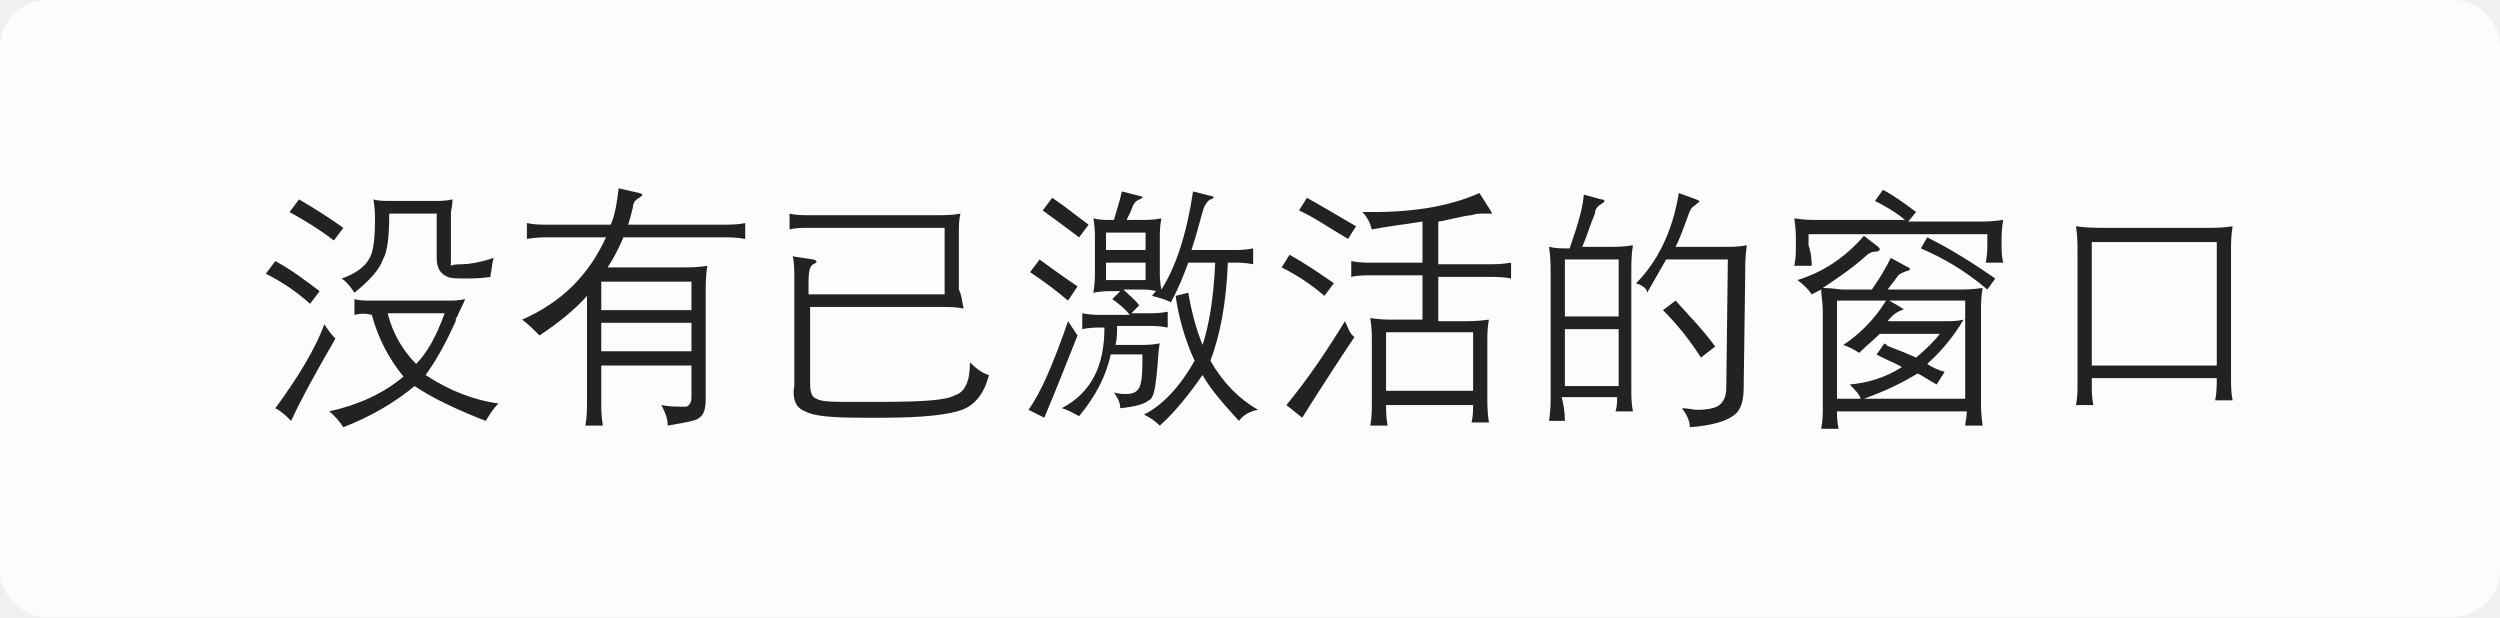
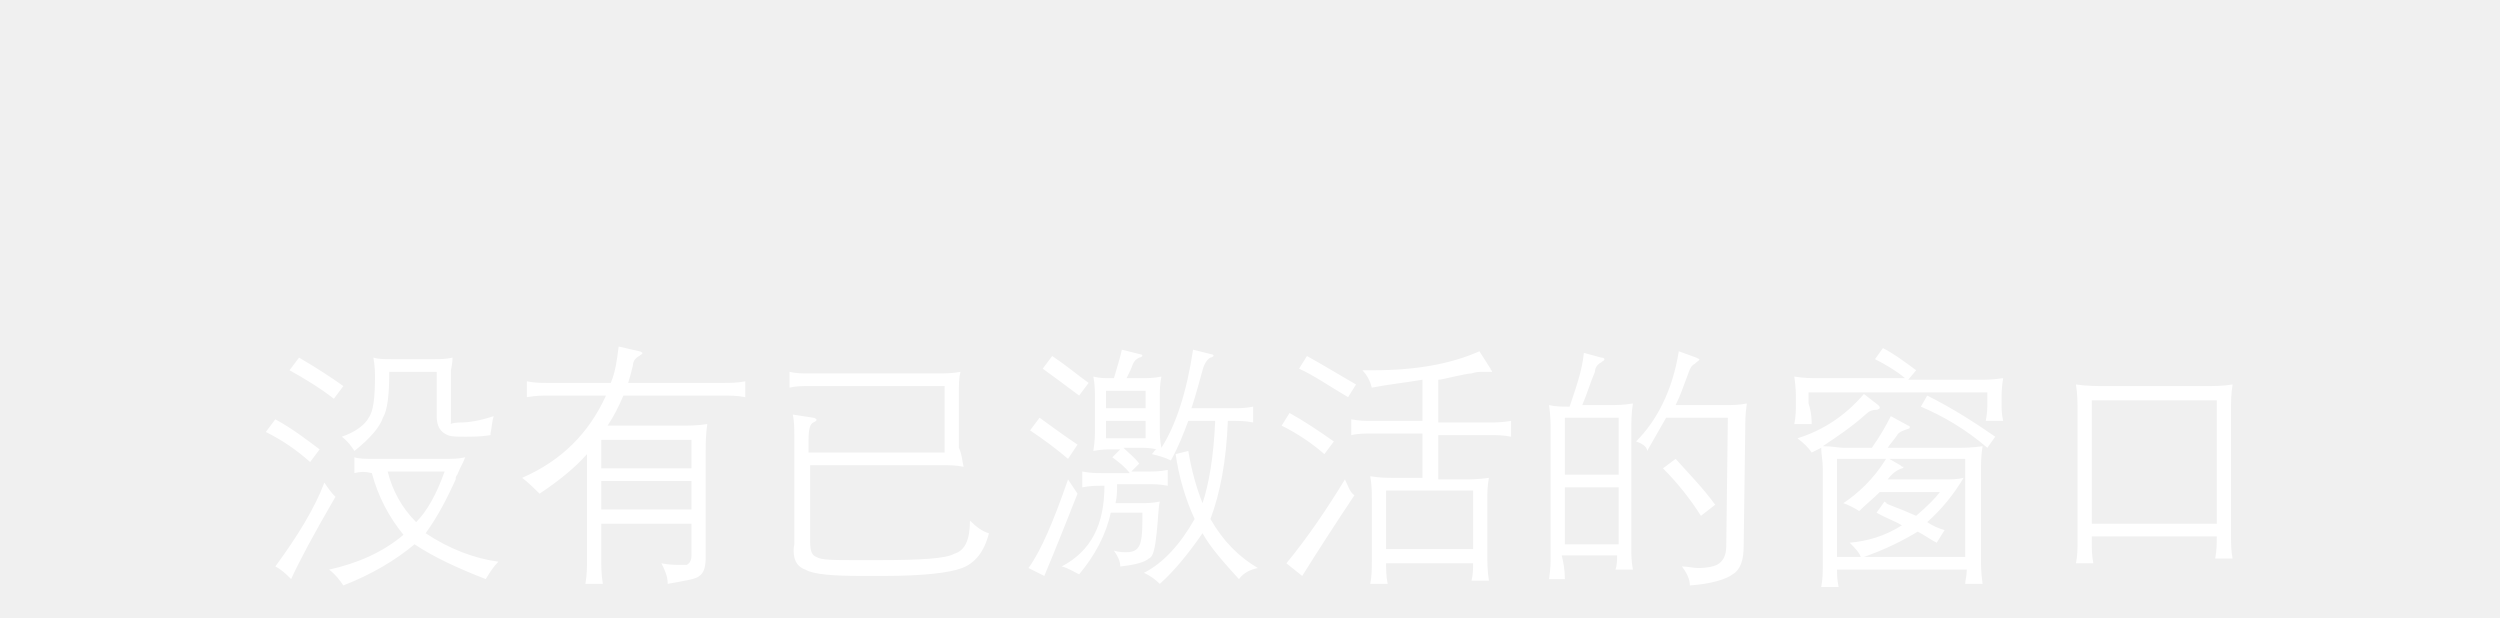
<svg xmlns="http://www.w3.org/2000/svg" width="158px" height="39px" viewBox="0 0 158 39" version="1.1">
-   <g id="Devices" stroke="none" stroke-width="1" fill="none" fill-rule="evenodd">
-     <g id="1.1-No-Active-Window" transform="translate(-213, -236)">
-       <g id="Group-5" transform="translate(60, 110)">
-         <g id="Group-1">
-           <g id="windows_bg">
-             <g id="Group-7" transform="translate(153, 126)">
-               <rect id="Rectangle" fill="#FFFFFF" opacity="0.8" x="0" y="0" width="158" height="39" rx="3" />
-               <path d="M16.8,17.3l0.6-0.8c1.1,0.6,2,1.3,2.8,1.9l-0.6,0.8C18.7,18.4,17.8,17.8,16.8,17.3z M17.4,25.8c1.4-1.9,2.5-3.7,3.1-5.3 c0.2,0.3,0.4,0.6,0.7,0.9c-1.4,2.4-2.3,4.1-2.8,5.2C18.1,26.3,17.8,26,17.4,25.8z M18.3,13.4l0.6-0.8c1.2,0.7,2.1,1.3,2.8,1.8 l-0.6,0.8C20.2,14.5,19.2,13.9,18.3,13.4z M22.4,19.9v-1c0.3,0.1,0.7,0.1,1.2,0.1h4.5c0.5,0,0.9,0,1.3-0.1 c-0.1,0.3-0.3,0.6-0.5,1.1c-0.1,0.1-0.1,0.2-0.1,0.3c-0.5,1.1-1.1,2.3-1.9,3.4c1.5,1,3.1,1.6,4.6,1.8c-0.3,0.3-0.5,0.6-0.8,1.1 c-1.8-0.7-3.3-1.4-4.5-2.2c-1.2,1-2.7,1.9-4.5,2.6c-0.2-0.3-0.5-0.7-0.9-1c1.8-0.4,3.4-1.1,4.7-2.2c-0.9-1.1-1.6-2.4-2-3.9 C23.1,19.8,22.8,19.8,22.4,19.9z M21.6,17.6c0.9-0.3,1.5-0.8,1.7-1.2c0.3-0.4,0.4-1.3,0.4-2.6c0-0.2,0-0.6-0.1-1.2 c0.3,0.1,0.7,0.1,1.2,0.1h2.6c0.4,0,0.8,0,1.2-0.1c0,0.1,0,0.3-0.1,0.8c0,0.2,0,0.3,0,0.4c0,1.5,0,2.3,0,2.3c0,0.1,0,0.1,0,0.2 c0,0.5,0,0.7-0.1,0.6c0-0.1,0.2-0.2,0.8-0.2c0.4,0,1.1-0.1,2-0.4c-0.1,0.3-0.1,0.6-0.2,1.1c0,0,0,0.1,0,0.1 c-0.6,0.1-1.2,0.1-1.6,0.1c-0.5,0-0.9,0-1.1-0.1c-0.5-0.2-0.7-0.6-0.7-1.2l0-2.8h-3c0,1.4-0.1,2.4-0.4,2.9 c-0.2,0.6-0.8,1.3-1.8,2.1C22.2,18.2,22,17.9,21.6,17.6z M26.3,23c0.7-0.7,1.3-1.8,1.8-3.2h-3.6C24.8,21,25.4,22.1,26.3,23z M33,20.2c2.5-1.1,4.2-2.8,5.3-5.2h-3.7c-0.3,0-0.7,0-1.3,0.1v-1c0.5,0.1,0.9,0.1,1.3,0.1h4c0.3-0.7,0.4-1.5,0.5-2.3 l1.3,0.3c0.1,0,0.2,0.1,0.2,0.1c0,0.1-0.1,0.1-0.2,0.2c-0.2,0.1-0.4,0.3-0.4,0.6c-0.1,0.4-0.2,0.8-0.3,1.1h6c0.4,0,0.9,0,1.4-0.1v1 c-0.5-0.1-1-0.1-1.4-0.1h-6.3c-0.3,0.7-0.6,1.3-1,1.9H43c0.5,0,1.1,0,1.7-0.1c-0.1,0.7-0.1,1.2-0.1,1.7v6.7c0,0.6-0.1,1-0.4,1.2 c-0.2,0.2-0.9,0.3-2,0.5c0-0.5-0.2-0.9-0.4-1.3c0.5,0.1,0.9,0.1,1.2,0.1c0.2,0,0.4,0,0.4,0c0.2-0.1,0.3-0.3,0.3-0.6v-2H38v2.3 c0,0.4,0,0.9,0.1,1.5H37c0.1-0.6,0.1-1.1,0.1-1.5v-6.7c-0.8,0.9-1.8,1.7-3,2.5C33.8,20.9,33.4,20.5,33,20.2z M38,17.8v1.8h5.7v-1.8 H38z M38,20.4v1.8h5.7v-1.8H38z M60.9,19.5c-0.5-0.1-0.9-0.1-1.4-0.1h-8.3v4.8c0,0.6,0.1,0.9,0.4,1c0.3,0.2,1.1,0.2,2.5,0.2h1.4c2.7,0,4.3-0.1,4.8-0.4 c0.7-0.2,1-0.9,1-2.1c0.4,0.4,0.8,0.7,1.2,0.8c-0.3,1.2-0.9,1.9-1.7,2.2c-0.8,0.3-2.4,0.5-5,0.5h-1.3c-1.9,0-3.1-0.1-3.6-0.4 c-0.3-0.1-0.5-0.3-0.6-0.5c-0.1-0.2-0.2-0.6-0.1-1.1v-6.9c0-0.4,0-0.9-0.1-1.3l1.3,0.2c0.1,0,0.2,0.1,0.2,0.1c0,0.1,0,0.1-0.2,0.2 c-0.2,0.1-0.3,0.4-0.3,1.1v0.8h8.6v-4.2h-8.6c-0.4,0-0.8,0-1.2,0.1v-1c0.4,0.1,0.8,0.1,1.2,0.1h8.2c0.4,0,0.9,0,1.4-0.1 c-0.1,0.4-0.1,0.8-0.1,1.4v3.4C60.8,18.7,60.8,19.1,60.9,19.5z M65,25.9c0.8-1.1,1.6-3,2.5-5.6l0.6,0.9c-0.6,1.5-1.3,3.3-2.1,5.2L65,25.9z M65.1,17.2l0.6-0.8c0.7,0.5,1.5,1.1,2.4,1.7 L67.5,19C66.8,18.4,66,17.8,65.1,17.2z M65.9,13.3l0.6-0.8c0.9,0.6,1.6,1.2,2.3,1.7l-0.6,0.8C67.4,14.4,66.6,13.8,65.9,13.3z  M69.8,20.7h-0.2c-0.3,0-0.7,0-1.2,0.1v-1c0.5,0.1,0.9,0.1,1.2,0.1h1.8c-0.3-0.4-0.7-0.7-1.1-1l0.5-0.5h-0.5c-0.3,0-0.7,0-1.2,0.1 c0.1-0.6,0.1-1.1,0.1-1.3v-2.1c0-0.3,0-0.8-0.1-1.3c0.4,0.1,0.7,0.1,1,0.1h0.3c0.2-0.7,0.4-1.3,0.5-1.8l1.2,0.3 c0.1,0,0.1,0.1,0.1,0.1c0,0-0.1,0.1-0.2,0.1c-0.2,0.1-0.3,0.2-0.4,0.4c-0.1,0.3-0.2,0.5-0.4,0.9h1c0.3,0,0.7,0,1.2-0.1 c-0.1,0.5-0.1,0.9-0.1,1.3v2.1c0,0.2,0,0.6,0.1,1.1c0.9-1.4,1.6-3.5,2-6.2l1.2,0.3c0.1,0,0.1,0.1,0.1,0.1c0,0-0.1,0.1-0.2,0.1 c-0.2,0.1-0.4,0.4-0.5,0.8c-0.2,0.7-0.4,1.5-0.7,2.4h2.7c0.3,0,0.7,0,1.2-0.1v1c-0.5-0.1-0.9-0.1-1.2-0.1h-0.4 c-0.1,2.6-0.5,4.6-1.1,6.2c0.8,1.4,1.8,2.4,3,3.1c-0.5,0.1-0.9,0.3-1.2,0.7c-1-1.1-1.8-2-2.3-2.9c-0.9,1.3-1.8,2.4-2.7,3.2 c-0.3-0.3-0.6-0.5-1-0.7c1.2-0.6,2.3-1.8,3.2-3.4c-0.6-1.3-1-2.7-1.2-4.1l0.8-0.2c0.2,1.2,0.5,2.3,0.9,3.3c0.4-1.2,0.7-2.9,0.8-5.2 h-1.7c-0.3,0.8-0.6,1.6-1.1,2.5c-0.4-0.2-0.8-0.3-1.2-0.4c0.1-0.1,0.2-0.3,0.3-0.3c-0.4-0.1-0.8-0.1-1-0.1H71c0.3,0.3,0.7,0.6,1,1 l-0.5,0.5h1.1c0.3,0,0.7,0,1.2-0.1v1c-0.5-0.1-0.9-0.1-1.2-0.1h-2c0,0.4,0,0.8-0.1,1.2h1.6c0.3,0,0.7,0,1.2-0.1 c-0.1,0.4-0.1,1.1-0.2,2c-0.1,0.9-0.2,1.5-0.5,1.6c-0.2,0.2-0.8,0.4-1.8,0.5c0-0.4-0.2-0.7-0.4-1c0.3,0.1,0.6,0.1,0.8,0.1 c0.5,0,0.8-0.2,0.9-0.7c0.1-0.4,0.1-1,0.1-1.8h-2c-0.3,1.4-1,2.7-2,3.9c-0.4-0.2-0.7-0.4-1.1-0.5C69,24.8,69.8,23.1,69.8,20.7z  M72.4,14.7h-2.5v1.1h2.5V14.7z M72.4,16.6h-2.5v1.1h2.5V16.6z M81,16.9l0.5-0.8c0.9,0.5,1.8,1.1,2.8,1.8l-0.6,0.8C82.9,18,82,17.4,81,16.9z M81.3,25.6c1.4-1.7,2.6-3.5,3.7-5.3 c0.2,0.4,0.3,0.8,0.6,1c-1.2,1.8-2.3,3.5-3.3,5.1L81.3,25.6z M82.1,13.3l0.5-0.8c0.9,0.5,1.9,1.1,3.1,1.8l-0.5,0.8 C84,14.4,83,13.7,82.1,13.3z M93.5,12.2l0.7,1.1c0,0.1,0.1,0.1,0.1,0.2c0,0,0,0,0,0c0,0,0,0-0.1,0c0,0-0.1,0-0.2,0 c-0.1,0-0.2,0-0.3,0c-0.2,0-0.4,0-0.7,0.1c-0.2,0-0.6,0.1-1.1,0.2c-0.5,0.1-0.8,0.2-1,0.2v2.7h3.3c0.3,0,0.7,0,1.3-0.1v1 c-0.5-0.1-0.9-0.1-1.3-0.1h-3.3v2.8h1.6c0.4,0,0.9,0,1.6-0.1C94,20.7,94,21.2,94,21.5v3.6c0,0.4,0,1,0.1,1.6H93 c0.1-0.4,0.1-0.8,0.1-1.1h-5.5c0,0.3,0,0.8,0.1,1.3h-1.1c0.1-0.5,0.1-1,0.1-1.4v-4c0-0.4,0-0.8-0.1-1.4c0.6,0.1,1.1,0.1,1.5,0.1 h1.8v-2.8h-3.3c-0.3,0-0.8,0-1.2,0.1v-1c0.5,0.1,0.9,0.1,1.2,0.1h3.3v-2.6c-1.2,0.2-2.2,0.3-3.2,0.5c-0.1-0.4-0.3-0.8-0.6-1.1 c0.2,0,0.4,0,0.7,0C89.5,13.4,91.7,13,93.5,12.2z M87.6,21v3.7h5.5V21H87.6z M98.9,26.6h-1c0.1-0.7,0.1-1.1,0.1-1.4v-8c0-0.4,0-0.9-0.1-1.6c0.4,0.1,0.8,0.1,1.3,0.1c0.4-1.2,0.8-2.3,0.9-3.4l1.1,0.3 c0.2,0,0.2,0.1,0.2,0.1c0,0.1-0.1,0.1-0.2,0.2c-0.2,0.1-0.4,0.3-0.4,0.6c-0.3,0.7-0.5,1.4-0.8,2.1h1.7c0.5,0,0.9,0,1.5-0.1 c-0.1,0.6-0.1,1.2-0.1,1.6v7.6c0,0.3,0,0.8,0.1,1.3h-1.1c0.1-0.3,0.1-0.6,0.1-0.9h-3.5C98.8,25.5,98.9,26,98.9,26.6z M98.9,16.4V20 h3.4v-3.6H98.9z M98.9,20.8v3.6h3.4v-3.6H98.9z M103.4,17.9c1.3-1.3,2.3-3.2,2.7-5.7l1.1,0.4c0.2,0.1,0.2,0.1,0.2,0.1 c0,0.1-0.1,0.1-0.3,0.3c-0.2,0.1-0.3,0.3-0.4,0.6c-0.3,0.8-0.5,1.4-0.8,2h3.2c0.4,0,0.8,0,1.3-0.1c-0.1,0.7-0.1,1.2-0.1,1.6 l-0.1,7.4c0,0.9-0.2,1.5-0.7,1.8c-0.4,0.3-1.3,0.6-2.7,0.7c0-0.4-0.2-0.8-0.5-1.2c0.4,0,0.7,0.1,1,0.1c0.6,0,1-0.1,1.2-0.2 c0.4-0.2,0.6-0.6,0.6-1.2l0.1-8.1h-3.9c-0.4,0.7-0.8,1.4-1.2,2.1C104.1,18.2,103.7,18,103.4,17.9z M105.1,19.6l0.8-0.6 c0.8,0.9,1.7,1.8,2.5,2.9l-0.9,0.7C106.8,21.5,106,20.5,105.1,19.6z M114.5,16.8h-1.1c0.1-0.5,0.1-0.9,0.1-1.3v-0.3c0-0.3,0-0.7-0.1-1.4c0.6,0.1,1.1,0.1,1.5,0.1h5.5c-0.6-0.5-1.3-0.9-1.9-1.2 l0.5-0.7c0.6,0.3,1.3,0.8,2.1,1.4l-0.5,0.6h4.6c0.3,0,0.7,0,1.4-0.1c-0.1,0.6-0.1,1-0.1,1.3v0.3c0,0.3,0,0.7,0.1,1.1h-1.1 c0.1-0.5,0.1-0.9,0.1-1.1v-0.7h-11.3v0.7C114.4,15.8,114.5,16.2,114.5,16.8z M115.1,18.3c-0.2,0.1-0.4,0.2-0.6,0.3 c-0.2-0.3-0.5-0.6-0.9-0.9c1.6-0.5,3-1.4,4.2-2.8l0.9,0.7c0.1,0.1,0.1,0.1,0.1,0.2c0,0-0.1,0.1-0.2,0.1c-0.3,0-0.5,0.1-0.7,0.3 c-0.9,0.8-1.8,1.4-2.7,2c0.6,0,1,0.1,1.3,0.1h1.8c0.5-0.7,0.9-1.4,1.2-2l1.1,0.6c0.1,0,0.1,0.1,0.1,0.1s0,0.1-0.1,0.1 c-0.3,0.1-0.6,0.2-0.7,0.4c-0.2,0.3-0.4,0.5-0.6,0.8h4.5c0.3,0,0.8,0,1.5-0.1c-0.1,0.6-0.1,1.1-0.1,1.4v5.9c0,0.2,0,0.7,0.1,1.4 h-1.1c0-0.2,0.1-0.5,0.1-0.9h-8.2c0,0.3,0,0.6,0.1,1.1h-1.1c0.1-0.5,0.1-1,0.1-1.3v-6.2C115.2,19.1,115.1,18.7,115.1,18.3z  M119.2,19h-3.1v6.2h1.5c-0.1-0.3-0.4-0.6-0.7-0.9c1.1-0.1,2.2-0.4,3.3-1.1c-0.5-0.3-1.1-0.5-1.6-0.8l0.5-0.7 c0.1,0.1,0.2,0.1,0.2,0.1h0c0,0,0,0,0,0c0,0,0,0-0.1,0c0.1,0.1,0.8,0.3,1.9,0.8c0.7-0.6,1.2-1.1,1.5-1.5h-3.8 c-0.4,0.4-0.9,0.8-1.3,1.2c-0.3-0.2-0.7-0.4-1-0.5C117.4,21.2,118.4,20.3,119.2,19z M117.8,25.2h6.4V19h-4.8l0.7,0.4 c0.1,0.1,0.1,0.1,0.2,0.1c0,0,0,0.1-0.1,0.1c-0.3,0.1-0.6,0.3-0.9,0.7h3.6c0.4,0,0.8,0,1.2-0.1c-0.6,1-1.3,1.9-2.3,2.8 c0.3,0.2,0.7,0.4,1.1,0.5l-0.5,0.8c-0.4-0.2-0.8-0.5-1.2-0.7C120.2,24.2,119.2,24.7,117.8,25.2z M121.4,15.7l0.4-0.7 c1.6,0.8,3,1.7,4.3,2.6l-0.5,0.7C124.2,17.1,122.8,16.3,121.4,15.7z M131.2,14.3c0.7,0.1,1.3,0.1,1.8,0.1h6.4c0.5,0,1.1,0,1.7-0.1c-0.1,0.6-0.1,1.1-0.1,1.6v7.9c0,0.5,0,1,0.1,1.5H140 c0.1-0.5,0.1-1,0.1-1.4h-7.9v0.3c0,0.5,0,0.9,0.1,1.4h-1.1c0.1-0.5,0.1-0.9,0.1-1.4v-8.2C131.3,15.5,131.3,14.9,131.2,14.3z  M132.2,15.3v7.8h7.9v-7.8H132.2z" id="Noactivewindow" fill="#222222" fill-rule="nonzero" />
-             </g>
-           </g>
-         </g>
-       </g>
-     </g>
+   <g id="no_active_window" clip-path="url(#clip-no_active_window)">
+     <path id="Windowcontrols" d="M16.8,17.3l0.6-0.8c1.1,0.6,2,1.3,2.8,1.9l-0.6,0.8C18.7,18.4,17.8,17.8,16.8,17.3z M17.4,25.8c1.4-1.9,2.5-3.7,3.1-5.3 c0.2,0.3,0.4,0.6,0.7,0.9c-1.4,2.4-2.3,4.1-2.8,5.2C18.1,26.3,17.8,26,17.4,25.8z M18.3,13.4l0.6-0.8c1.2,0.7,2.1,1.3,2.8,1.8 l-0.6,0.8C20.2,14.5,19.2,13.9,18.3,13.4z M22.4,19.9v-1c0.3,0.1,0.7,0.1,1.2,0.1h4.5c0.5,0,0.9,0,1.3-0.1 c-0.1,0.3-0.3,0.6-0.5,1.1c-0.1,0.1-0.1,0.2-0.1,0.3c-0.5,1.1-1.1,2.3-1.9,3.4c1.5,1,3.1,1.6,4.6,1.8c-0.3,0.3-0.5,0.6-0.8,1.1 c-1.8-0.7-3.3-1.4-4.5-2.2c-1.2,1-2.7,1.9-4.5,2.6c-0.2-0.3-0.5-0.7-0.9-1c1.8-0.4,3.4-1.1,4.7-2.2c-0.9-1.1-1.6-2.4-2-3.9 C23.1,19.8,22.8,19.8,22.4,19.9z M21.6,17.6c0.9-0.3,1.5-0.8,1.7-1.2c0.3-0.4,0.4-1.3,0.4-2.6c0-0.2,0-0.6-0.1-1.2 c0.3,0.1,0.7,0.1,1.2,0.1h2.6c0.4,0,0.8,0,1.2-0.1c0,0.1,0,0.3-0.1,0.8c0,0.2,0,0.3,0,0.4c0,1.5,0,2.3,0,2.3c0,0.1,0,0.1,0,0.2 c0,0.5,0,0.7-0.1,0.6c0-0.1,0.2-0.2,0.8-0.2c0.4,0,1.1-0.1,2-0.4c-0.1,0.3-0.1,0.6-0.2,1.1c0,0,0,0.1,0,0.1 c-0.6,0.1-1.2,0.1-1.6,0.1c-0.5,0-0.9,0-1.1-0.1c-0.5-0.2-0.7-0.6-0.7-1.2l0-2.8h-3c0,1.4-0.1,2.4-0.4,2.9 c-0.2,0.6-0.8,1.3-1.8,2.1C22.2,18.2,22,17.9,21.6,17.6z M26.3,23c0.7-0.7,1.3-1.8,1.8-3.2h-3.6C24.8,21,25.4,22.1,26.3,23z M33,20.2c2.5-1.1,4.2-2.8,5.3-5.2h-3.7c-0.3,0-0.7,0-1.3,0.1v-1c0.5,0.1,0.9,0.1,1.3,0.1h4c0.3-0.7,0.4-1.5,0.5-2.3 l1.3,0.3c0.1,0,0.2,0.1,0.2,0.1c0,0.1-0.1,0.1-0.2,0.2c-0.2,0.1-0.4,0.3-0.4,0.6c-0.1,0.4-0.2,0.8-0.3,1.1h6c0.4,0,0.9,0,1.4-0.1v1 c-0.5-0.1-1-0.1-1.4-0.1h-6.3c-0.3,0.7-0.6,1.3-1,1.9H43c0.5,0,1.1,0,1.7-0.1c-0.1,0.7-0.1,1.2-0.1,1.7v6.7c0,0.6-0.1,1-0.4,1.2 c-0.2,0.2-0.9,0.3-2,0.5c0-0.5-0.2-0.9-0.4-1.3c0.5,0.1,0.9,0.1,1.2,0.1c0.2,0,0.4,0,0.4,0c0.2-0.1,0.3-0.3,0.3-0.6v-2H38v2.3 c0,0.4,0,0.9,0.1,1.5H37c0.1-0.6,0.1-1.1,0.1-1.5v-6.7c-0.8,0.9-1.8,1.7-3,2.5C33.8,20.9,33.4,20.5,33,20.2z M38,17.8v1.8h5.7v-1.8 H38z M38,20.4v1.8h5.7v-1.8H38z M60.9,19.5c-0.5-0.1-0.9-0.1-1.4-0.1h-8.3v4.8c0,0.6,0.1,0.9,0.4,1c0.3,0.2,1.1,0.2,2.5,0.2h1.4c2.7,0,4.3-0.1,4.8-0.4 c0.7-0.2,1-0.9,1-2.1c0.4,0.4,0.8,0.7,1.2,0.8c-0.3,1.2-0.9,1.9-1.7,2.2c-0.8,0.3-2.4,0.5-5,0.5h-1.3c-1.9,0-3.1-0.1-3.6-0.4 c-0.3-0.1-0.5-0.3-0.6-0.5c-0.1-0.2-0.2-0.6-0.1-1.1v-6.9c0-0.4,0-0.9-0.1-1.3l1.3,0.2c0.1,0,0.2,0.1,0.2,0.1c0,0.1,0,0.1-0.2,0.2 c-0.2,0.1-0.3,0.4-0.3,1.1v0.8h8.6v-4.2h-8.6c-0.4,0-0.8,0-1.2,0.1v-1c0.4,0.1,0.8,0.1,1.2,0.1h8.2c0.4,0,0.9,0,1.4-0.1 c-0.1,0.4-0.1,0.8-0.1,1.4v3.4C60.8,18.7,60.8,19.1,60.9,19.5z M65,25.9c0.8-1.1,1.6-3,2.5-5.6l0.6,0.9c-0.6,1.5-1.3,3.3-2.1,5.2L65,25.9z M65.1,17.2l0.6-0.8c0.7,0.5,1.5,1.1,2.4,1.7 L67.5,19C66.8,18.4,66,17.8,65.1,17.2z M65.9,13.3l0.6-0.8c0.9,0.6,1.6,1.2,2.3,1.7l-0.6,0.8C67.4,14.4,66.6,13.8,65.9,13.3z  M69.8,20.7h-0.2c-0.3,0-0.7,0-1.2,0.1v-1c0.5,0.1,0.9,0.1,1.2,0.1h1.8c-0.3-0.4-0.7-0.7-1.1-1l0.5-0.5h-0.5c-0.3,0-0.7,0-1.2,0.1 c0.1-0.6,0.1-1.1,0.1-1.3v-2.1c0-0.3,0-0.8-0.1-1.3c0.4,0.1,0.7,0.1,1,0.1h0.3c0.2-0.7,0.4-1.3,0.5-1.8l1.2,0.3 c0.1,0,0.1,0.1,0.1,0.1c0,0-0.1,0.1-0.2,0.1c-0.2,0.1-0.3,0.2-0.4,0.4c-0.1,0.3-0.2,0.5-0.4,0.9h1c0.3,0,0.7,0,1.2-0.1 c-0.1,0.5-0.1,0.9-0.1,1.3v2.1c0,0.2,0,0.6,0.1,1.1c0.9-1.4,1.6-3.5,2-6.2l1.2,0.3c0.1,0,0.1,0.1,0.1,0.1c0,0-0.1,0.1-0.2,0.1 c-0.2,0.1-0.4,0.4-0.5,0.8c-0.2,0.7-0.4,1.5-0.7,2.4h2.7c0.3,0,0.7,0,1.2-0.1v1c-0.5-0.1-0.9-0.1-1.2-0.1h-0.4 c-0.1,2.6-0.5,4.6-1.1,6.2c0.8,1.4,1.8,2.4,3,3.1c-0.5,0.1-0.9,0.3-1.2,0.7c-1-1.1-1.8-2-2.3-2.9c-0.9,1.3-1.8,2.4-2.7,3.2 c-0.3-0.3-0.6-0.5-1-0.7c1.2-0.6,2.3-1.8,3.2-3.4c-0.6-1.3-1-2.7-1.2-4.1l0.8-0.2c0.2,1.2,0.5,2.3,0.9,3.3c0.4-1.2,0.7-2.9,0.8-5.2 h-1.7c-0.3,0.8-0.6,1.6-1.1,2.5c-0.4-0.2-0.8-0.3-1.2-0.4c0.1-0.1,0.2-0.3,0.3-0.3c-0.4-0.1-0.8-0.1-1-0.1H71c0.3,0.3,0.7,0.6,1,1 l-0.5,0.5h1.1c0.3,0,0.7,0,1.2-0.1v1c-0.5-0.1-0.9-0.1-1.2-0.1h-2c0,0.4,0,0.8-0.1,1.2h1.6c0.3,0,0.7,0,1.2-0.1 c-0.1,0.4-0.1,1.1-0.2,2c-0.1,0.9-0.2,1.5-0.5,1.6c-0.2,0.2-0.8,0.4-1.8,0.5c0-0.4-0.2-0.7-0.4-1c0.3,0.1,0.6,0.1,0.8,0.1 c0.5,0,0.8-0.2,0.9-0.7c0.1-0.4,0.1-1,0.1-1.8h-2c-0.3,1.4-1,2.7-2,3.9c-0.4-0.2-0.7-0.4-1.1-0.5C69,24.8,69.8,23.1,69.8,20.7z  M72.4,14.7h-2.5v1.1h2.5V14.7z M72.4,16.6h-2.5v1.1h2.5V16.6z M81,16.9l0.5-0.8c0.9,0.5,1.8,1.1,2.8,1.8l-0.6,0.8C82.9,18,82,17.4,81,16.9z M81.3,25.6c1.4-1.7,2.6-3.5,3.7-5.3 c0.2,0.4,0.3,0.8,0.6,1c-1.2,1.8-2.3,3.5-3.3,5.1L81.3,25.6z M82.1,13.3l0.5-0.8c0.9,0.5,1.9,1.1,3.1,1.8l-0.5,0.8 C84,14.4,83,13.7,82.1,13.3z M93.5,12.2l0.7,1.1c0,0.1,0.1,0.1,0.1,0.2c0,0,0,0,0,0c0,0,0,0-0.1,0c0,0-0.1,0-0.2,0 c-0.1,0-0.2,0-0.3,0c-0.2,0-0.4,0-0.7,0.1c-0.2,0-0.6,0.1-1.1,0.2c-0.5,0.1-0.8,0.2-1,0.2v2.7h3.3c0.3,0,0.7,0,1.3-0.1v1 c-0.5-0.1-0.9-0.1-1.3-0.1h-3.3v2.8h1.6c0.4,0,0.9,0,1.6-0.1C94,20.7,94,21.2,94,21.5v3.6c0,0.4,0,1,0.1,1.6H93 c0.1-0.4,0.1-0.8,0.1-1.1h-5.5c0,0.3,0,0.8,0.1,1.3h-1.1c0.1-0.5,0.1-1,0.1-1.4v-4c0-0.4,0-0.8-0.1-1.4c0.6,0.1,1.1,0.1,1.5,0.1 h1.8v-2.8h-3.3c-0.3,0-0.8,0-1.2,0.1v-1c0.5,0.1,0.9,0.1,1.2,0.1h3.3v-2.6c-1.2,0.2-2.2,0.3-3.2,0.5c-0.1-0.4-0.3-0.8-0.6-1.1 c0.2,0,0.4,0,0.7,0C89.5,13.4,91.7,13,93.5,12.2z M87.6,21v3.7h5.5V21H87.6z M98.9,26.6h-1c0.1-0.7,0.1-1.1,0.1-1.4v-8c0-0.4,0-0.9-0.1-1.6c0.4,0.1,0.8,0.1,1.3,0.1c0.4-1.2,0.8-2.3,0.9-3.4l1.1,0.3 c0.2,0,0.2,0.1,0.2,0.1c0,0.1-0.1,0.1-0.2,0.2c-0.2,0.1-0.4,0.3-0.4,0.6c-0.3,0.7-0.5,1.4-0.8,2.1h1.7c0.5,0,0.9,0,1.5-0.1 c-0.1,0.6-0.1,1.2-0.1,1.6v7.6c0,0.3,0,0.8,0.1,1.3h-1.1c0.1-0.3,0.1-0.6,0.1-0.9h-3.5C98.8,25.5,98.9,26,98.9,26.6z M98.9,16.4V20 h3.4v-3.6H98.9z M98.9,20.8v3.6h3.4v-3.6H98.9z M103.4,17.9c1.3-1.3,2.3-3.2,2.7-5.7l1.1,0.4c0.2,0.1,0.2,0.1,0.2,0.1 c0,0.1-0.1,0.1-0.3,0.3c-0.2,0.1-0.3,0.3-0.4,0.6c-0.3,0.8-0.5,1.4-0.8,2h3.2c0.4,0,0.8,0,1.3-0.1c-0.1,0.7-0.1,1.2-0.1,1.6 l-0.1,7.4c0,0.9-0.2,1.5-0.7,1.8c-0.4,0.3-1.3,0.6-2.7,0.7c0-0.4-0.2-0.8-0.5-1.2c0.4,0,0.7,0.1,1,0.1c0.6,0,1-0.1,1.2-0.2 c0.4-0.2,0.6-0.6,0.6-1.2l0.1-8.1h-3.9c-0.4,0.7-0.8,1.4-1.2,2.1C104.1,18.2,103.7,18,103.4,17.9z M105.1,19.6l0.8-0.6 c0.8,0.9,1.7,1.8,2.5,2.9l-0.9,0.7C106.8,21.5,106,20.5,105.1,19.6z M114.5,16.8h-1.1c0.1-0.5,0.1-0.9,0.1-1.3v-0.3c0-0.3,0-0.7-0.1-1.4c0.6,0.1,1.1,0.1,1.5,0.1h5.5c-0.6-0.5-1.3-0.9-1.9-1.2 l0.5-0.7c0.6,0.3,1.3,0.8,2.1,1.4l-0.5,0.6h4.6c0.3,0,0.7,0,1.4-0.1c-0.1,0.6-0.1,1-0.1,1.3v0.3c0,0.3,0,0.7,0.1,1.1h-1.1 c0.1-0.5,0.1-0.9,0.1-1.1v-0.7h-11.3v0.7C114.4,15.8,114.5,16.2,114.5,16.8z M115.1,18.3c-0.2,0.1-0.4,0.2-0.6,0.3 c-0.2-0.3-0.5-0.6-0.9-0.9c1.6-0.5,3-1.4,4.2-2.8l0.9,0.7c0.1,0.1,0.1,0.1,0.1,0.2c0,0-0.1,0.1-0.2,0.1c-0.3,0-0.5,0.1-0.7,0.3 c-0.9,0.8-1.8,1.4-2.7,2c0.6,0,1,0.1,1.3,0.1h1.8c0.5-0.7,0.9-1.4,1.2-2l1.1,0.6c0.1,0,0.1,0.1,0.1,0.1s0,0.1-0.1,0.1 c-0.3,0.1-0.6,0.2-0.7,0.4c-0.2,0.3-0.4,0.5-0.6,0.8h4.5c0.3,0,0.8,0,1.5-0.1c-0.1,0.6-0.1,1.1-0.1,1.4v5.9c0,0.2,0,0.7,0.1,1.4 h-1.1c0-0.2,0.1-0.5,0.1-0.9h-8.2c0,0.3,0,0.6,0.1,1.1h-1.1c0.1-0.5,0.1-1,0.1-1.3v-6.2C115.2,19.1,115.1,18.7,115.1,18.3z  M119.2,19h-3.1v6.2h1.5c-0.1-0.3-0.4-0.6-0.7-0.9c1.1-0.1,2.2-0.4,3.3-1.1c-0.5-0.3-1.1-0.5-1.6-0.8l0.5-0.7 c0.1,0.1,0.2,0.1,0.2,0.1h0c0,0,0,0,0,0c0,0,0,0-0.1,0c0.1,0.1,0.8,0.3,1.9,0.8c0.7-0.6,1.2-1.1,1.5-1.5h-3.8 c-0.4,0.4-0.9,0.8-1.3,1.2c-0.3-0.2-0.7-0.4-1-0.5C117.4,21.2,118.4,20.3,119.2,19z M117.8,25.2h6.4V19h-4.8l0.7,0.4 c0.1,0.1,0.1,0.1,0.2,0.1c0,0,0,0.1-0.1,0.1c-0.3,0.1-0.6,0.3-0.9,0.7h3.6c0.4,0,0.8,0,1.2-0.1c-0.6,1-1.3,1.9-2.3,2.8 c0.3,0.2,0.7,0.4,1.1,0.5l-0.5,0.8c-0.4-0.2-0.8-0.5-1.2-0.7C120.2,24.2,119.2,24.7,117.8,25.2z M121.4,15.7l0.4-0.7 c1.6,0.8,3,1.7,4.3,2.6l-0.5,0.7C124.2,17.1,122.8,16.3,121.4,15.7z M131.2,14.3c0.7,0.1,1.3,0.1,1.8,0.1h6.4c0.5,0,1.1,0,1.7-0.1c-0.1,0.6-0.1,1.1-0.1,1.6v7.9c0,0.5,0,1,0.1,1.5H140 c0.1-0.5,0.1-1,0.1-1.4h-7.9v0.3c0,0.5,0,0.9,0.1,1.4h-1.1c0.1-0.5,0.1-0.9,0.1-1.4v-8.2C131.3,15.5,131.3,14.9,131.2,14.3z  M132.2,15.3v7.8h7.9v-7.8H132.2z" transform="translate(0 10)" fill="#fff" />
  </g>
</svg>
